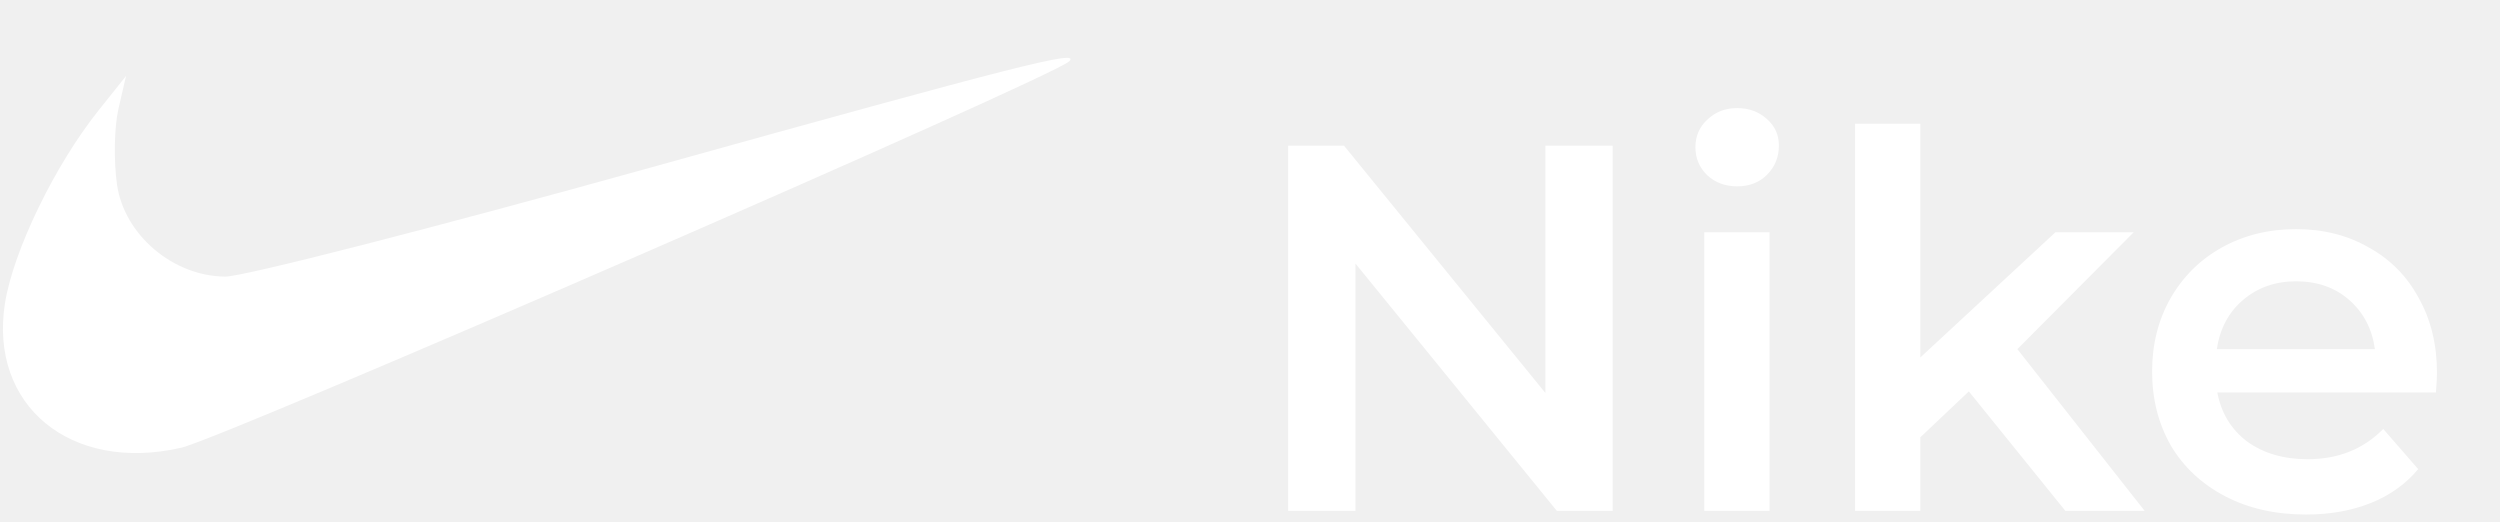
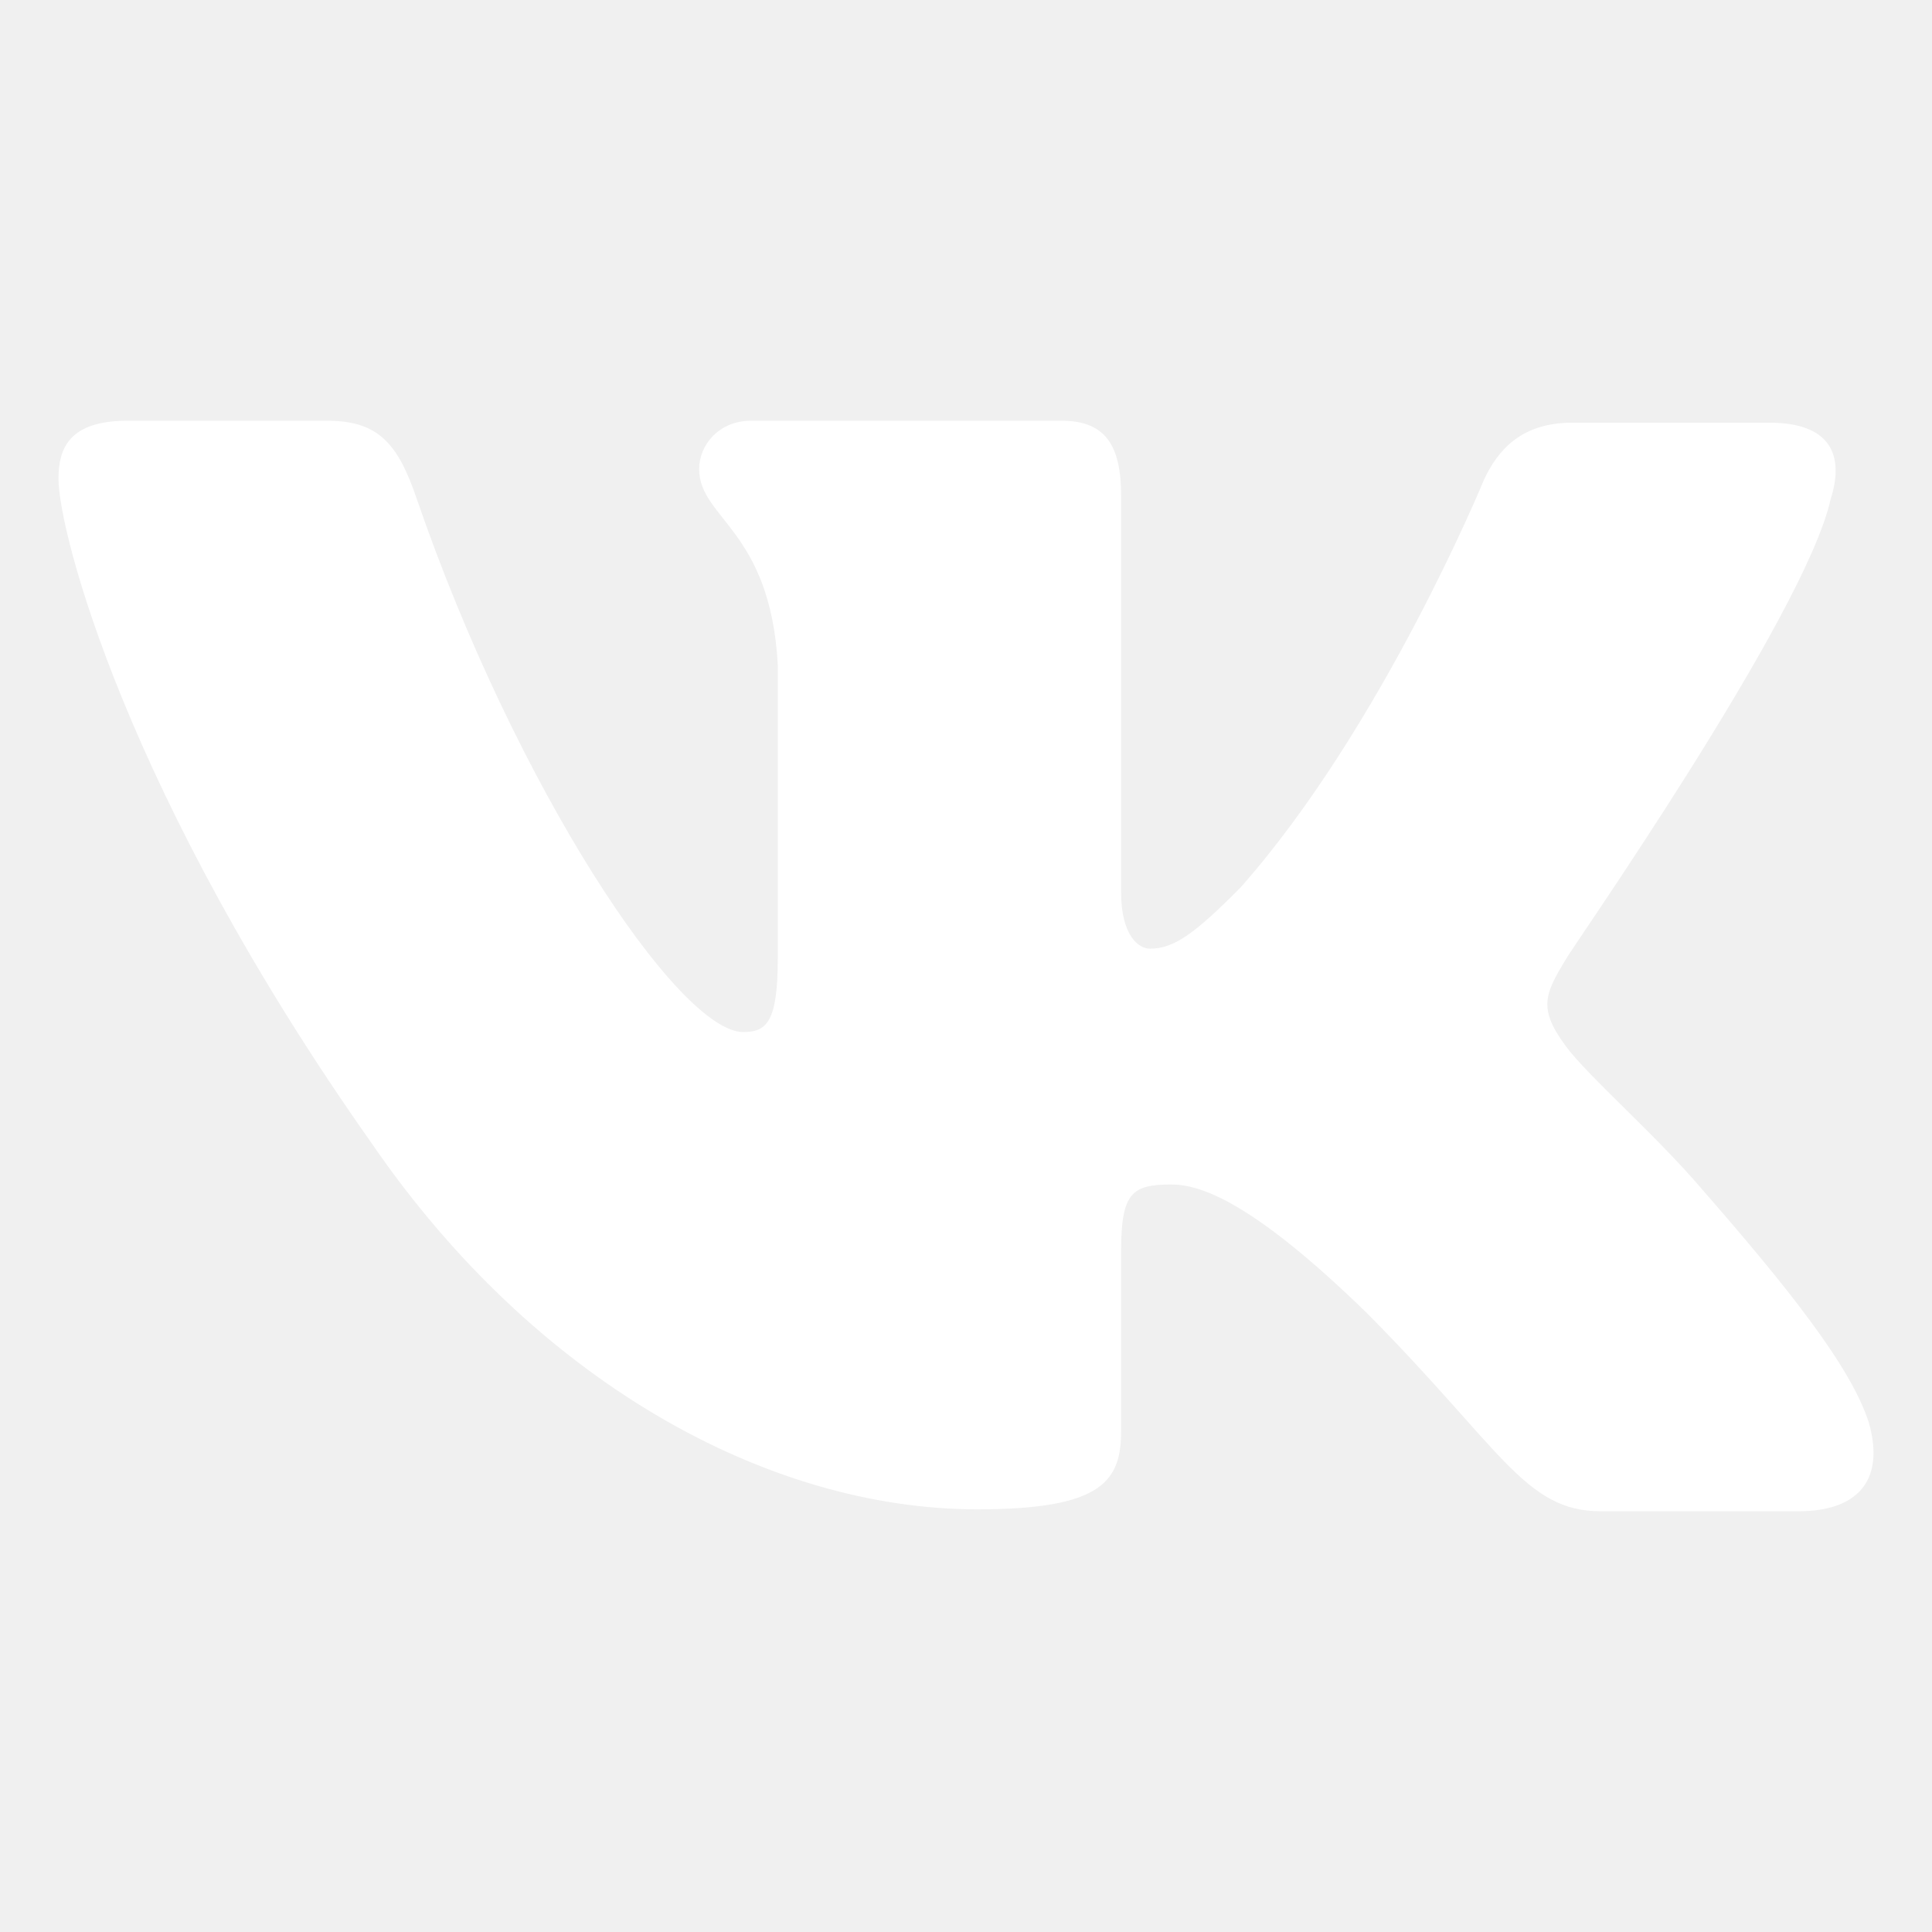
- <svg xmlns="http://www.w3.org/2000/svg" width="230" height="48" viewBox="0 0 230 48" fill="none">
-   <path d="M148.367 13.4V47H143.231L124.703 24.248V47H118.511V13.4H123.647L142.175 36.152V13.4H148.367ZM156.794 21.368H162.794V47H156.794V21.368ZM159.818 17.144C158.73 17.144 157.818 16.808 157.082 16.136C156.346 15.432 155.978 14.568 155.978 13.544C155.978 12.52 156.346 11.672 157.082 11C157.818 10.296 158.73 9.944 159.818 9.944C160.906 9.944 161.818 10.28 162.554 10.952C163.29 11.592 163.658 12.408 163.658 13.4C163.658 14.456 163.29 15.352 162.554 16.088C161.85 16.792 160.938 17.144 159.818 17.144ZM181.133 36.008L176.669 40.232V47H170.669V11.384H176.669V32.888L189.101 21.368H196.301L185.597 32.12L197.309 47H190.013L181.133 36.008ZM224.202 34.328C224.202 34.744 224.17 35.336 224.106 36.104H203.994C204.346 37.992 205.258 39.496 206.73 40.616C208.234 41.704 210.09 42.248 212.298 42.248C215.114 42.248 217.434 41.32 219.258 39.464L222.474 43.16C221.322 44.536 219.866 45.576 218.106 46.28C216.346 46.984 214.362 47.336 212.154 47.336C209.338 47.336 206.858 46.776 204.714 45.656C202.57 44.536 200.906 42.984 199.722 41C198.57 38.984 197.994 36.712 197.994 34.184C197.994 31.688 198.554 29.448 199.674 27.464C200.826 25.448 202.41 23.88 204.426 22.76C206.442 21.64 208.714 21.08 211.242 21.08C213.738 21.08 215.962 21.64 217.914 22.76C219.898 23.848 221.434 25.4 222.522 27.416C223.642 29.4 224.202 31.704 224.202 34.328ZM211.242 25.88C209.322 25.88 207.69 26.456 206.346 27.608C205.034 28.728 204.234 30.232 203.946 32.12H218.49C218.234 30.264 217.45 28.76 216.138 27.608C214.826 26.456 213.194 25.88 211.242 25.88Z" fill="white" />
-   <path fill-rule="evenodd" clip-rule="evenodd" d="M59.846 15.419C39.995 20.942 22.39 25.455 20.724 25.447C15.931 25.421 11.444 21.62 10.77 17.013C10.453 14.845 10.508 11.703 10.894 10.03L11.595 6.988L9.025 10.212C5.044 15.207 1.234 23.062 0.464 27.864C-1.049 37.294 6.502 43.513 16.653 41.196C20.676 40.278 96.994 7.068 98.373 5.636C99.426 4.541 93.796 5.971 59.846 15.419Z" fill="white" />
+ <svg xmlns="http://www.w3.org/2000/svg" fill="#ffffff" width="800px" height="800px" viewBox="0 0 512 512" stroke="#ffffff">
+   <g id="SVGRepo_bgCarrier" stroke-width="0" />
+   <g id="SVGRepo_tracerCarrier" stroke-linecap="round" stroke-linejoin="round" />
+   <g id="SVGRepo_iconCarrier">
+     <path d="M484.7,132c3.56-11.28,0-19.48-15.75-19.48H416.58c-13.21,0-19.31,7.18-22.87,14.86,0,0-26.94,65.6-64.56,108.13-12.2,12.3-17.79,16.4-24.4,16.4-3.56,0-8.14-4.1-8.14-15.37V131.47c0-13.32-4.06-19.47-15.25-19.47H199c-8.14,0-13.22,6.15-13.22,12.3,0,12.81,18.81,15.89,20.84,51.76V254c0,16.91-3,20-9.66,20-17.79,0-61-66.11-86.92-141.44C105,117.64,99.88,112,86.66,112H33.79C18.54,112,16,119.17,16,126.86c0,13.84,17.79,83.53,82.86,175.77,43.21,63,104.72,96.86,160.13,96.86,33.56,0,37.62-7.69,37.62-20.5V331.33c0-15.37,3.05-17.93,13.73-17.93,7.62,0,21.35,4.09,52.36,34.33C398.28,383.6,404.38,400,424.21,400h52.36c15.25,0,22.37-7.69,18.3-22.55-4.57-14.86-21.86-36.38-44.23-62-12.2-14.34-30.5-30.23-36.09-37.92-7.62-10.25-5.59-14.35,0-23.57-.51,0,63.55-91.22,70.15-122" style="fill-rule:evenodd" />
+   </g>
</svg>
